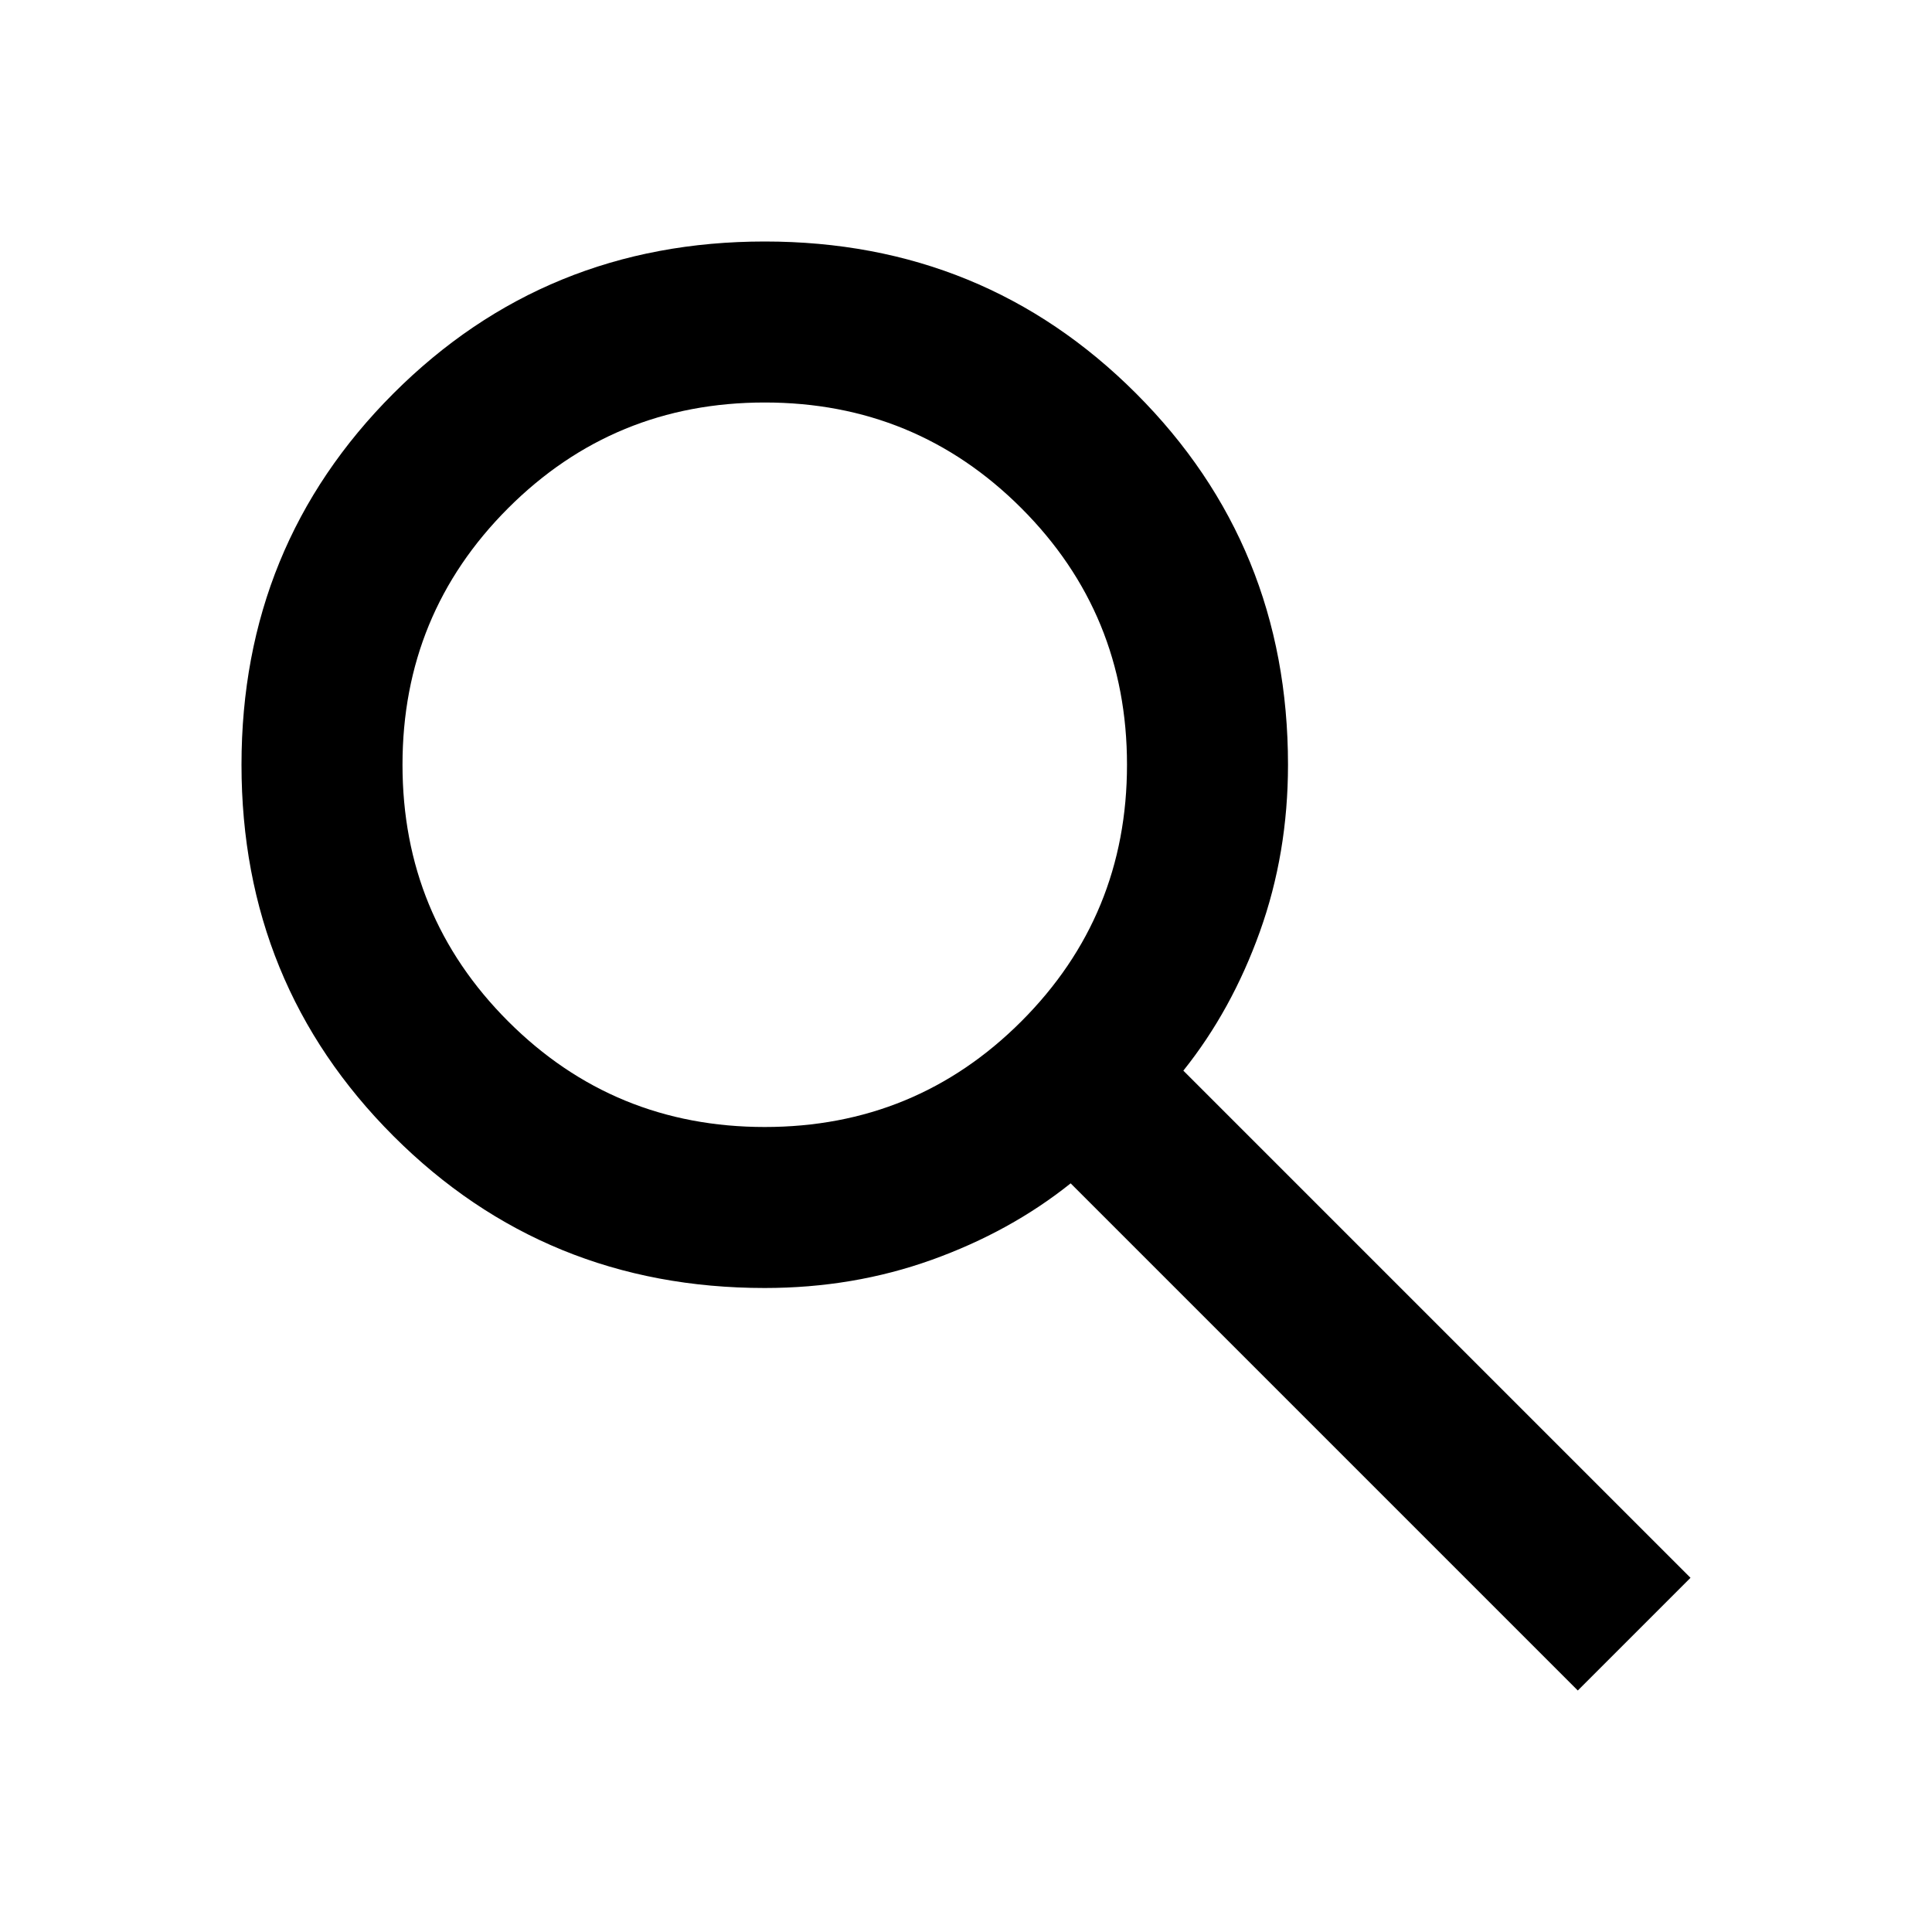
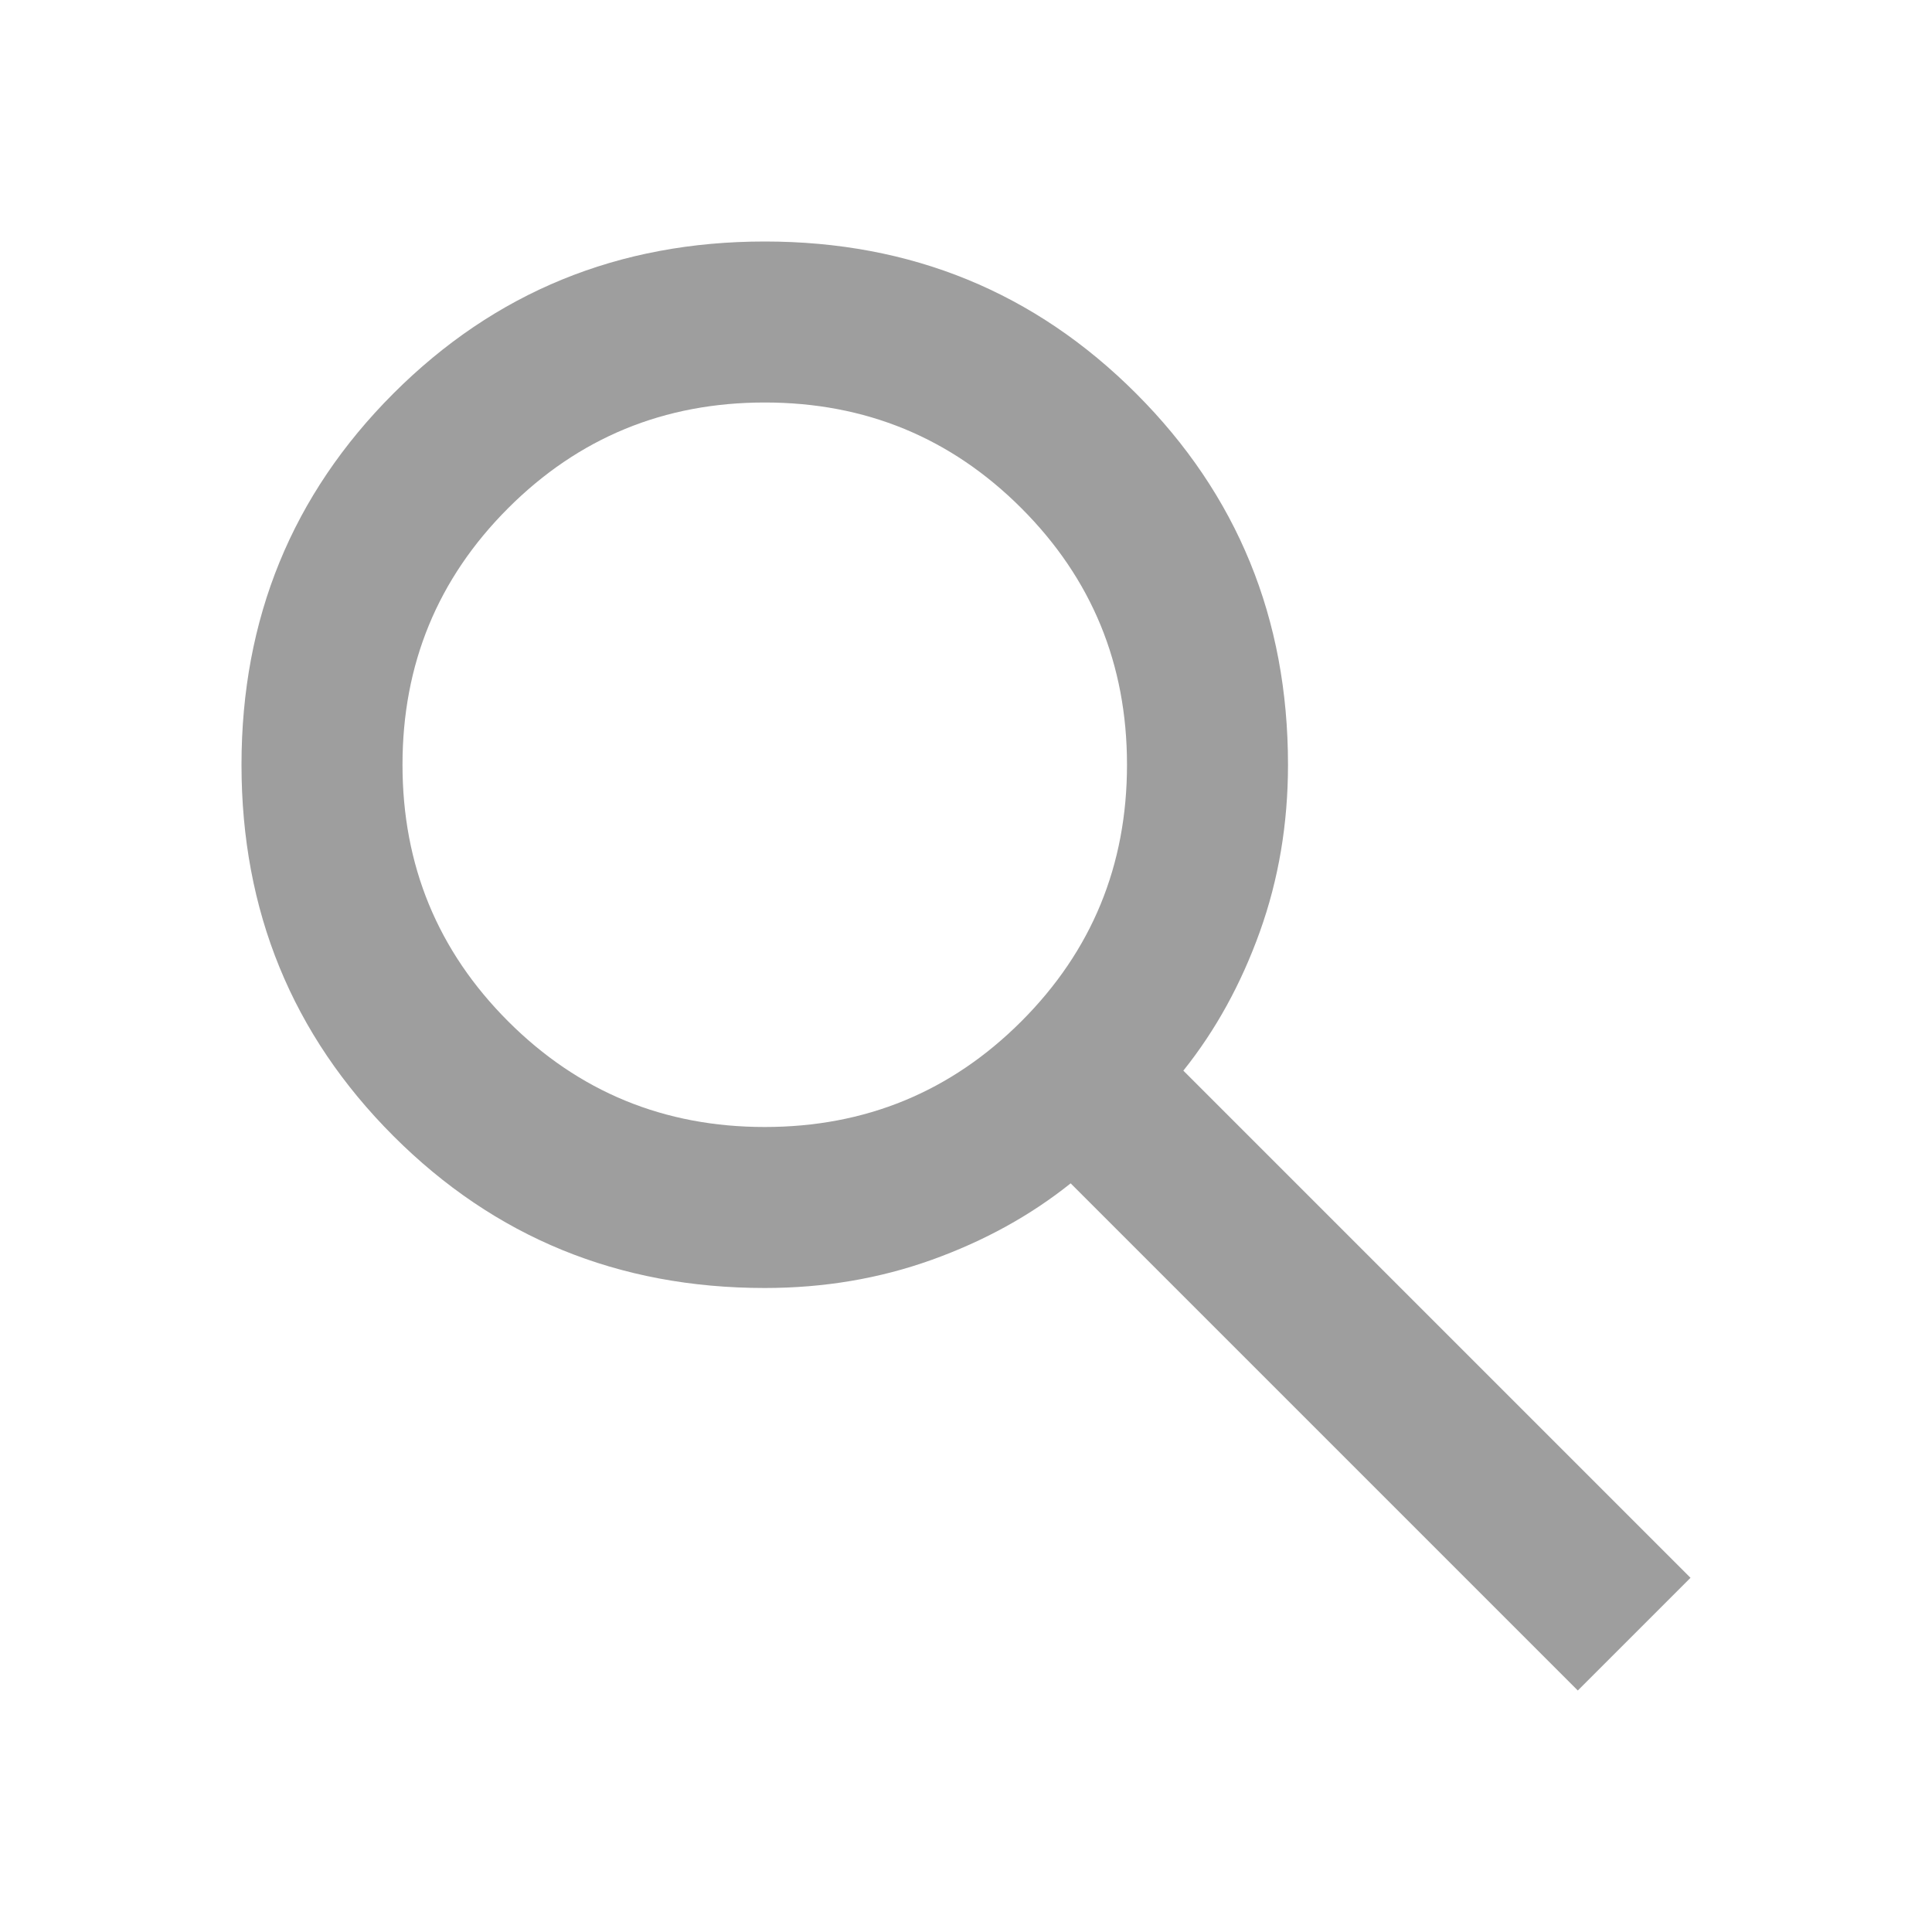
- <svg xmlns="http://www.w3.org/2000/svg" height="24px" viewBox="0 -960 960 960" width="24px" fill="000000">
+ <svg xmlns="http://www.w3.org/2000/svg" height="24px" viewBox="0 -960 960 960" width="24px" fill="#9e9e9e">
  <path d="M784-120 532-372q-30 24-69 38t-83 14q-109 0-184.5-75.5T120-580q0-109 75.5-184.5T380-840q109 0 184.5 75.5T640-580q0 44-14 83t-38 69l252 252-56 56ZM380-400q75 0 127.5-52.5T560-580q0-75-52.5-127.5T380-760q-75 0-127.5 52.5T200-580q0 75 52.5 127.5T380-400Z" />
</svg>
